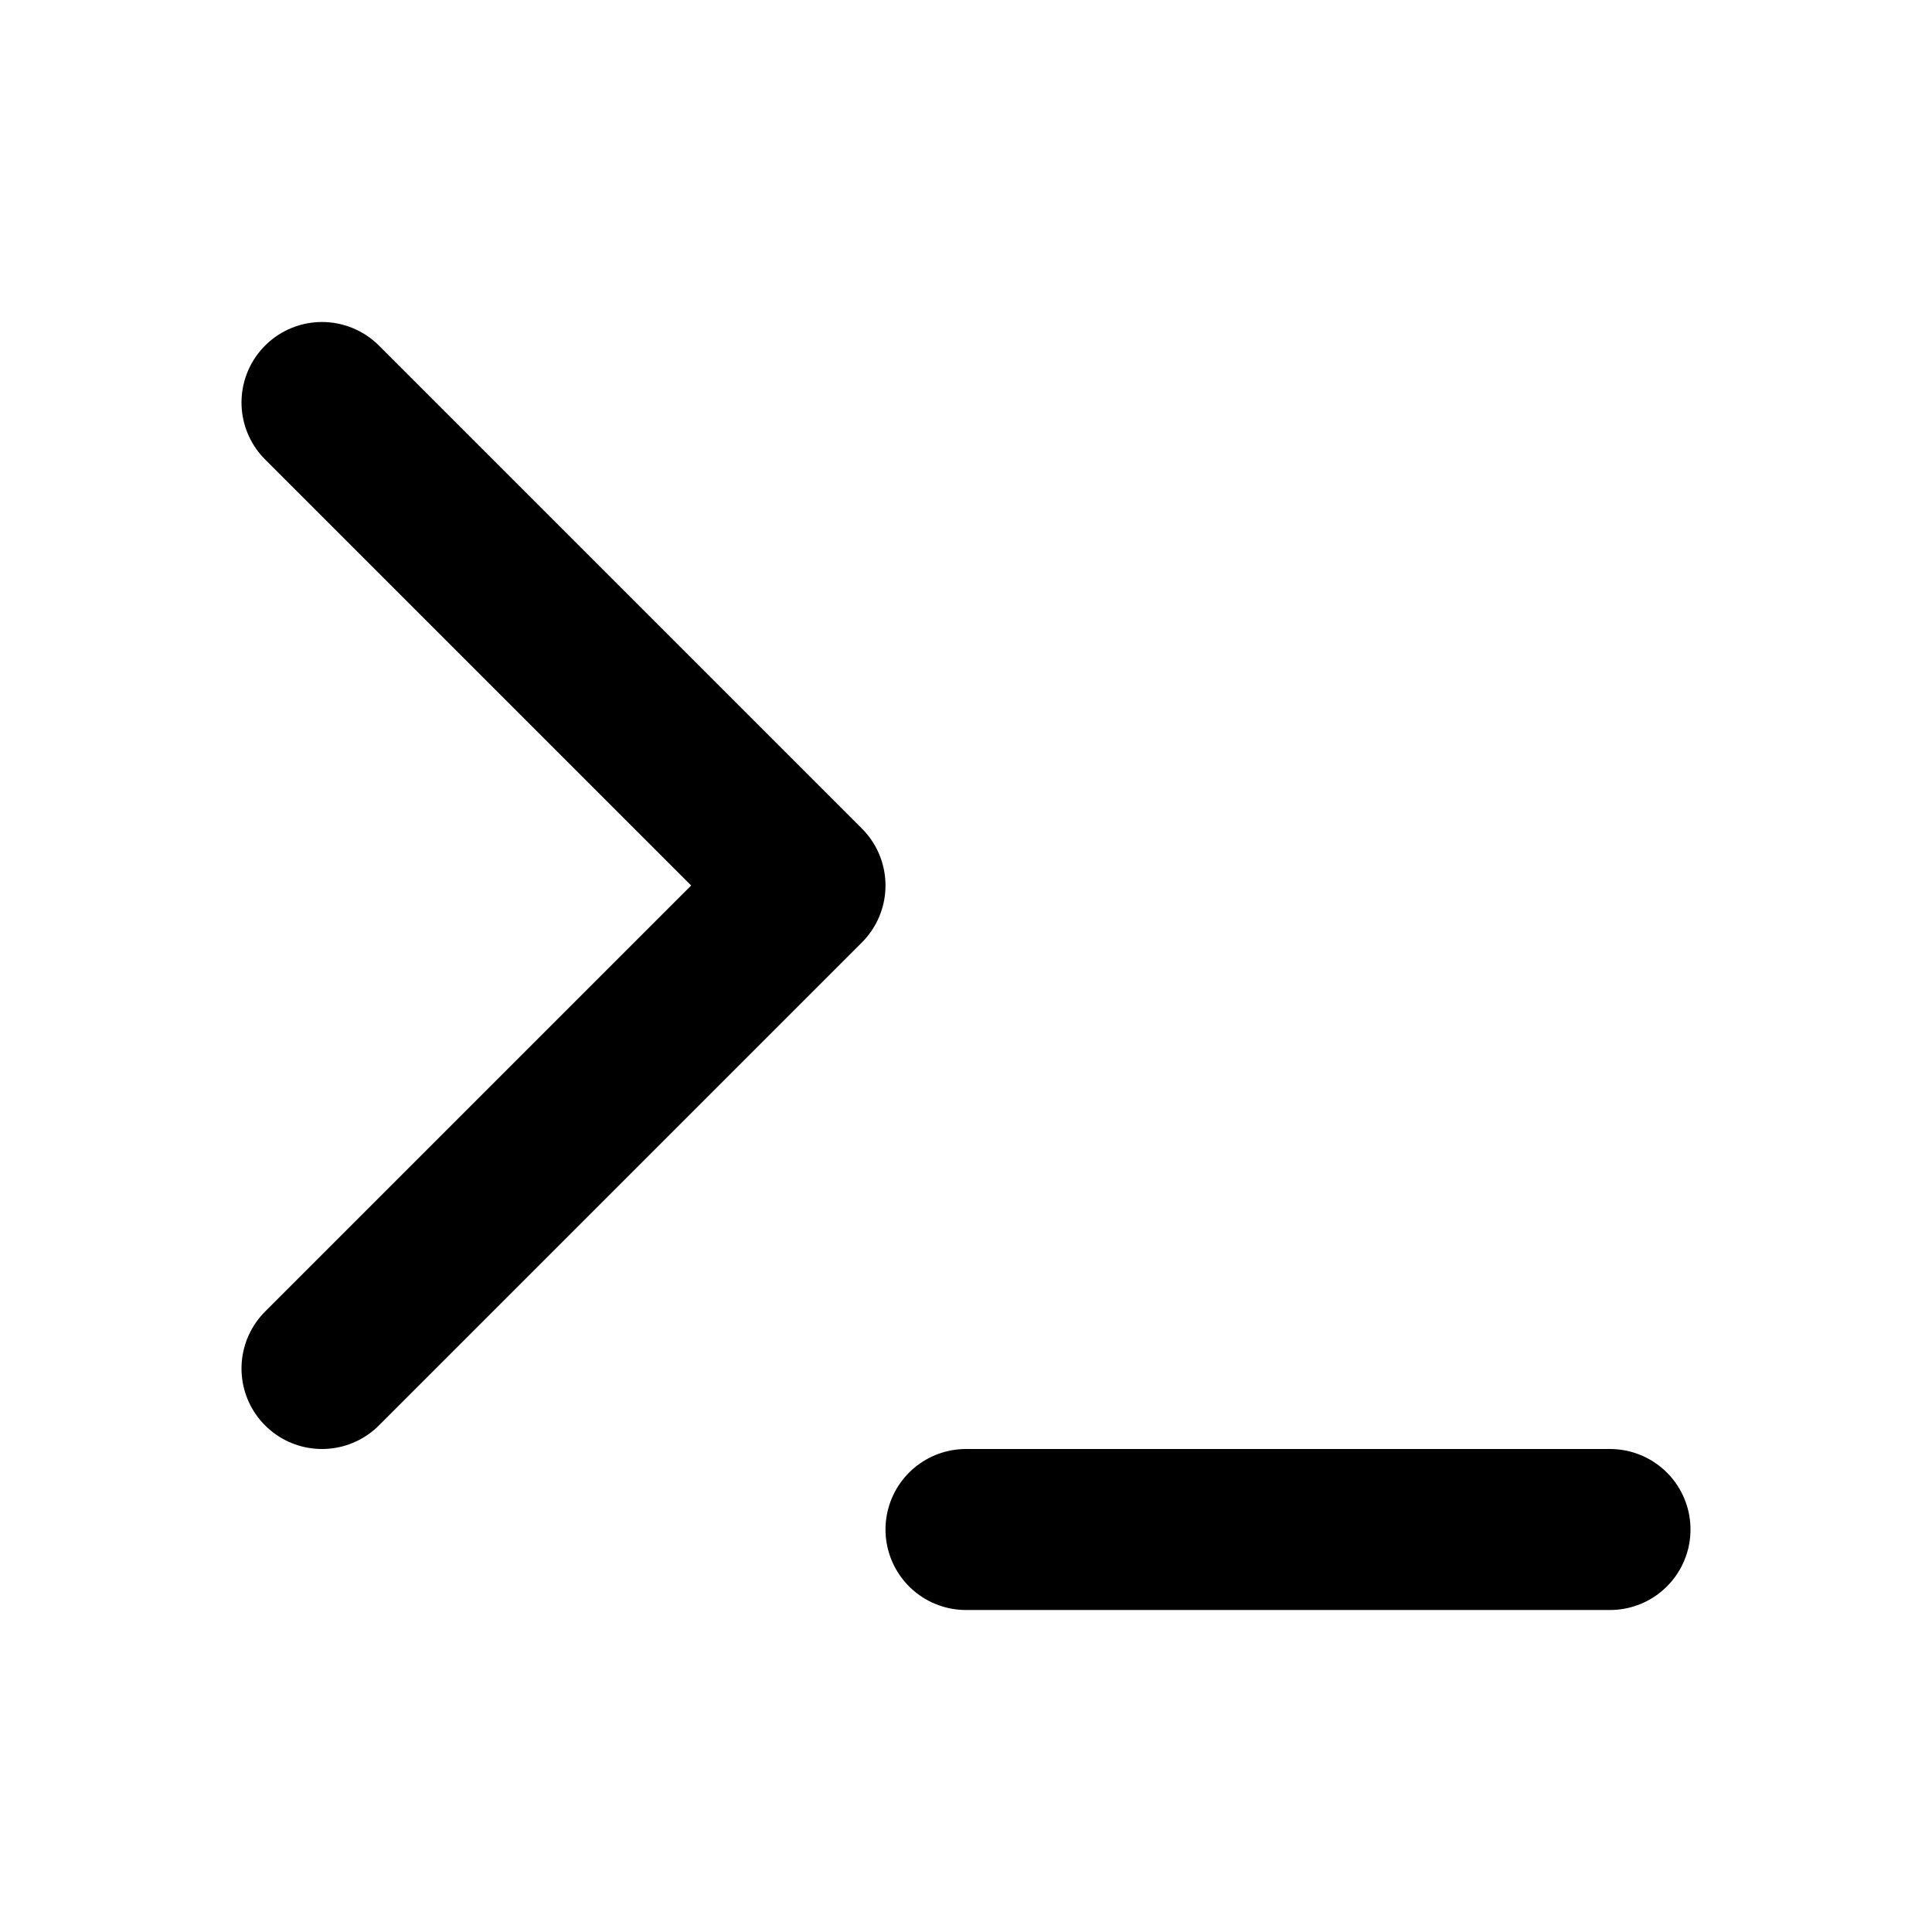
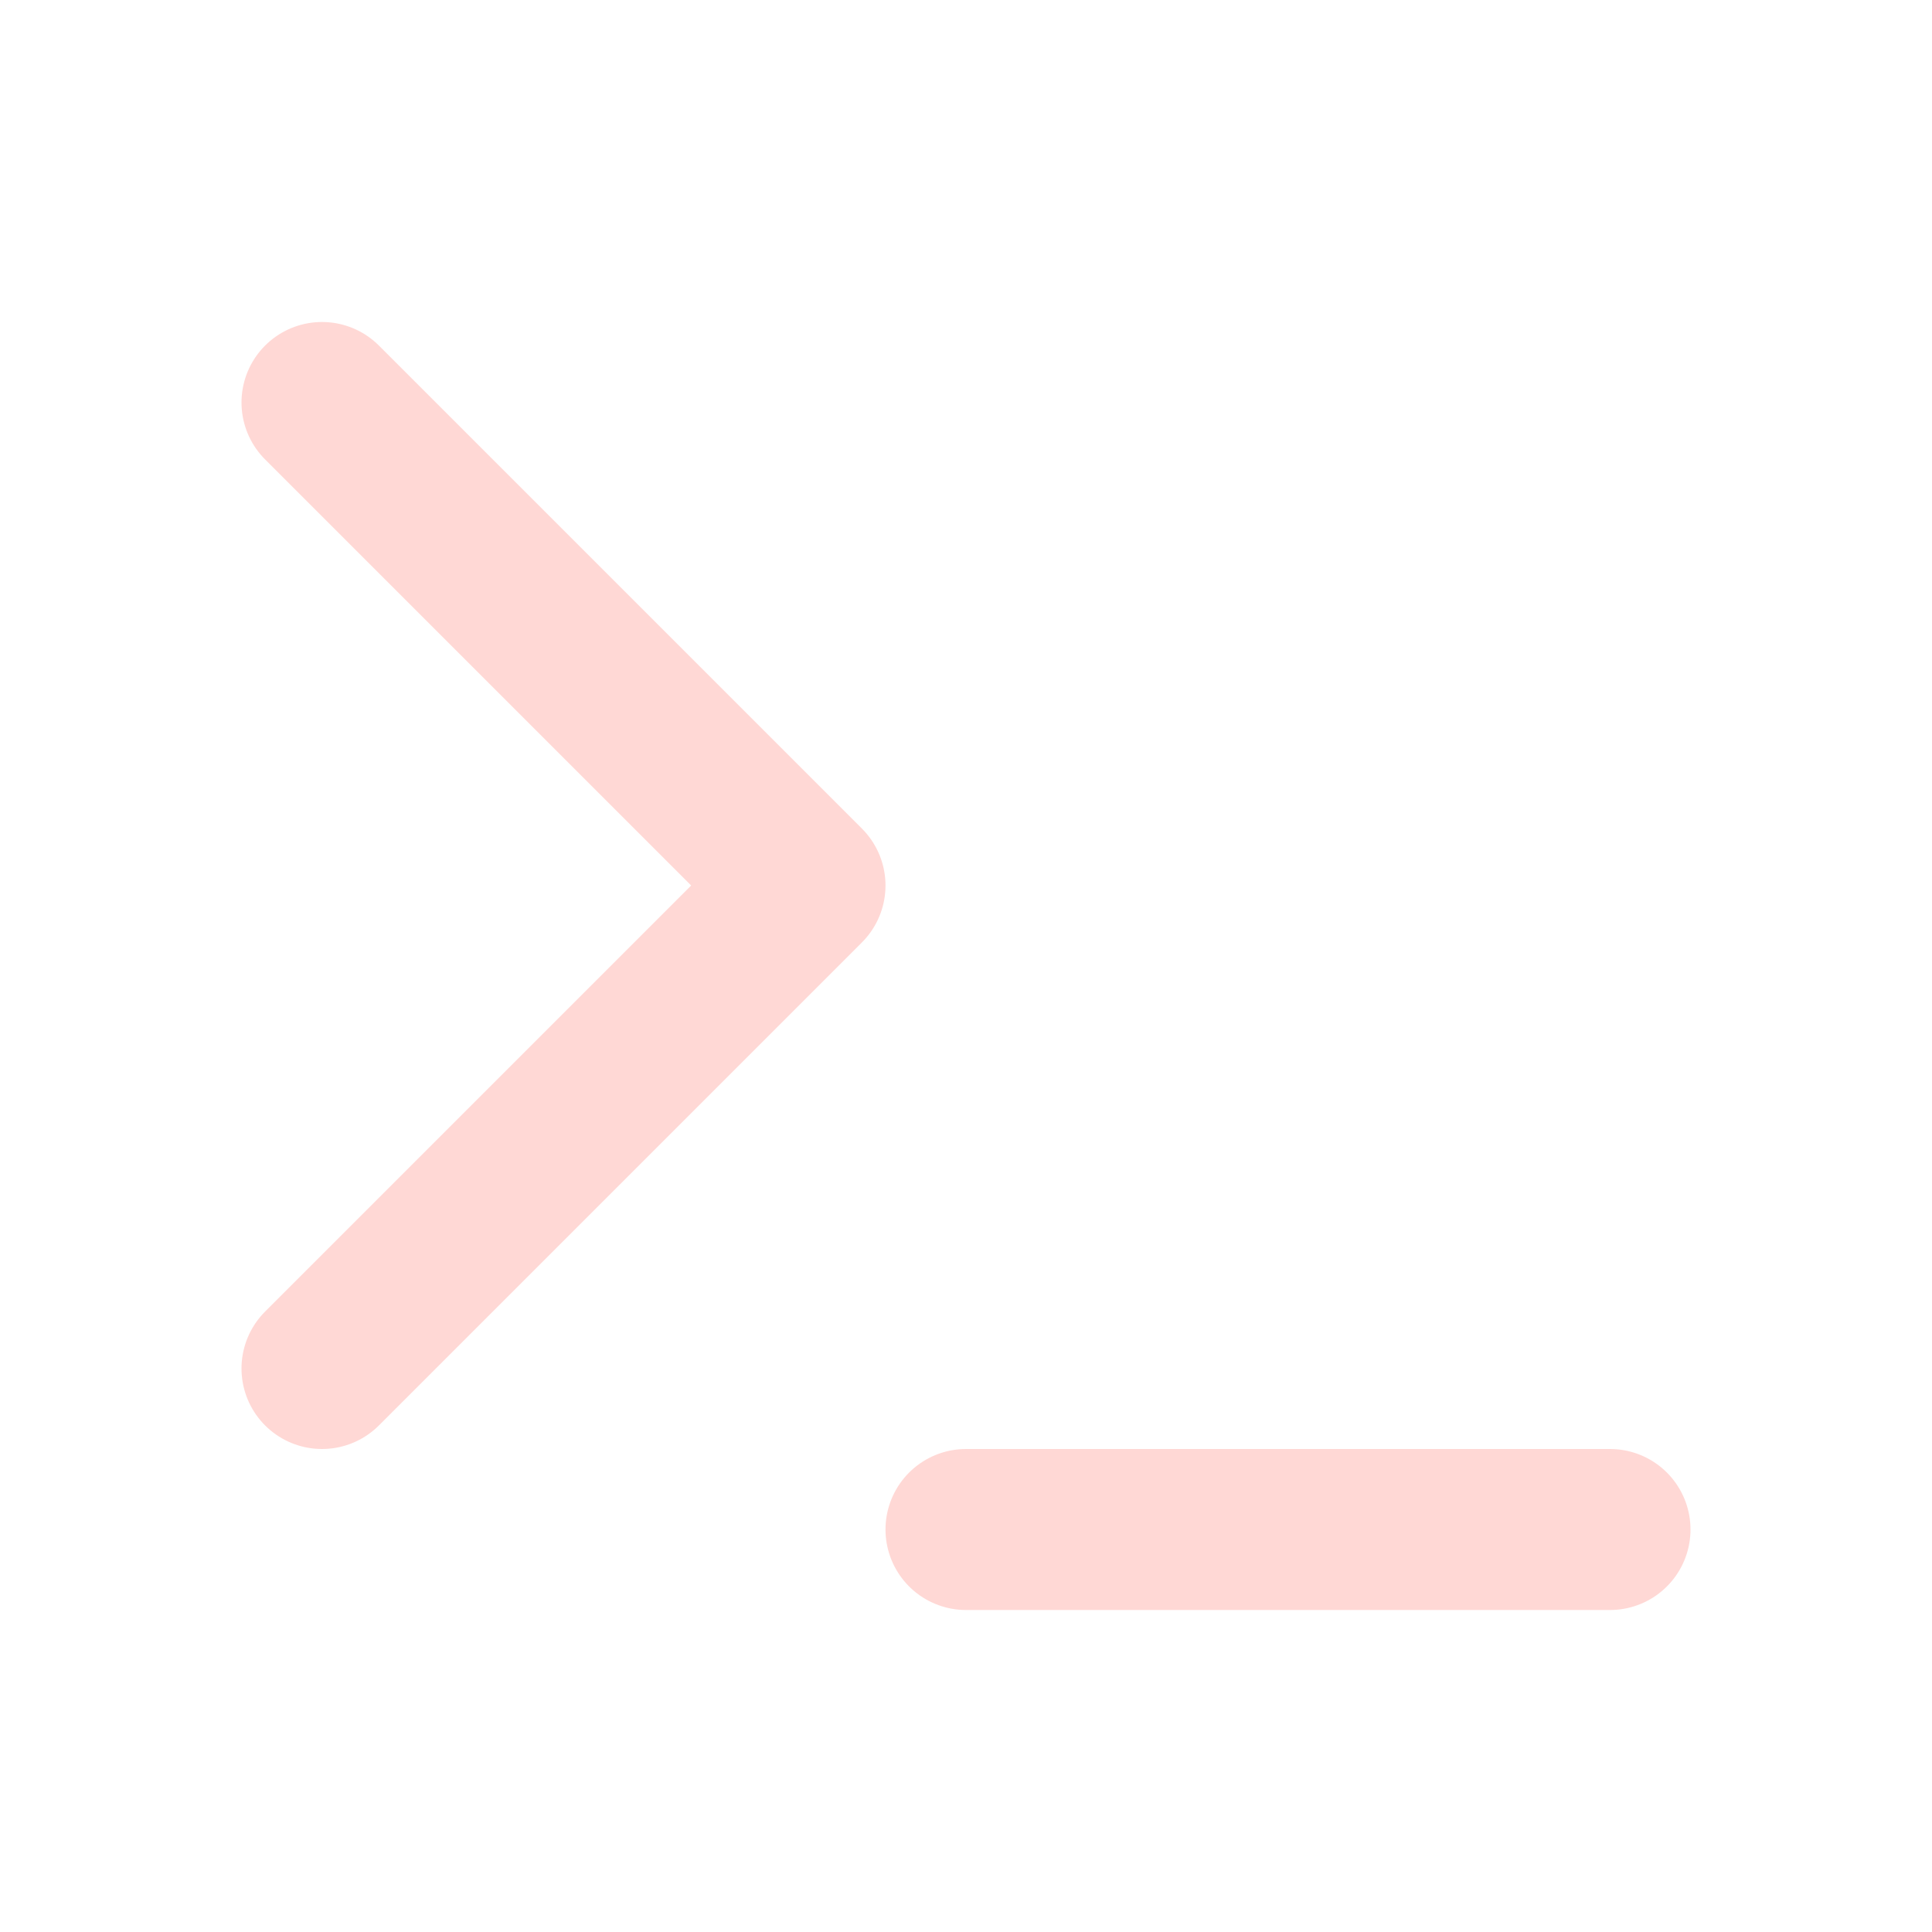
- <svg xmlns="http://www.w3.org/2000/svg" width="24" height="24" viewBox="0 0 24 24" fill="none" stroke="currentColor" stroke-width="2" stroke-linecap="round" stroke-linejoin="round" class="lucide lucide-terminal-icon lucide-terminal">
+ <svg xmlns="http://www.w3.org/2000/svg" width="24" height="24" viewBox="0 0 24 24" fill="none" stroke="#ffd8d5" stroke-width="2" stroke-linecap="round" stroke-linejoin="round" class="lucide lucide-terminal-icon lucide-terminal">
  <path d="M12 19h8" />
  <path d="m4 17 6-6-6-6" />
</svg>
